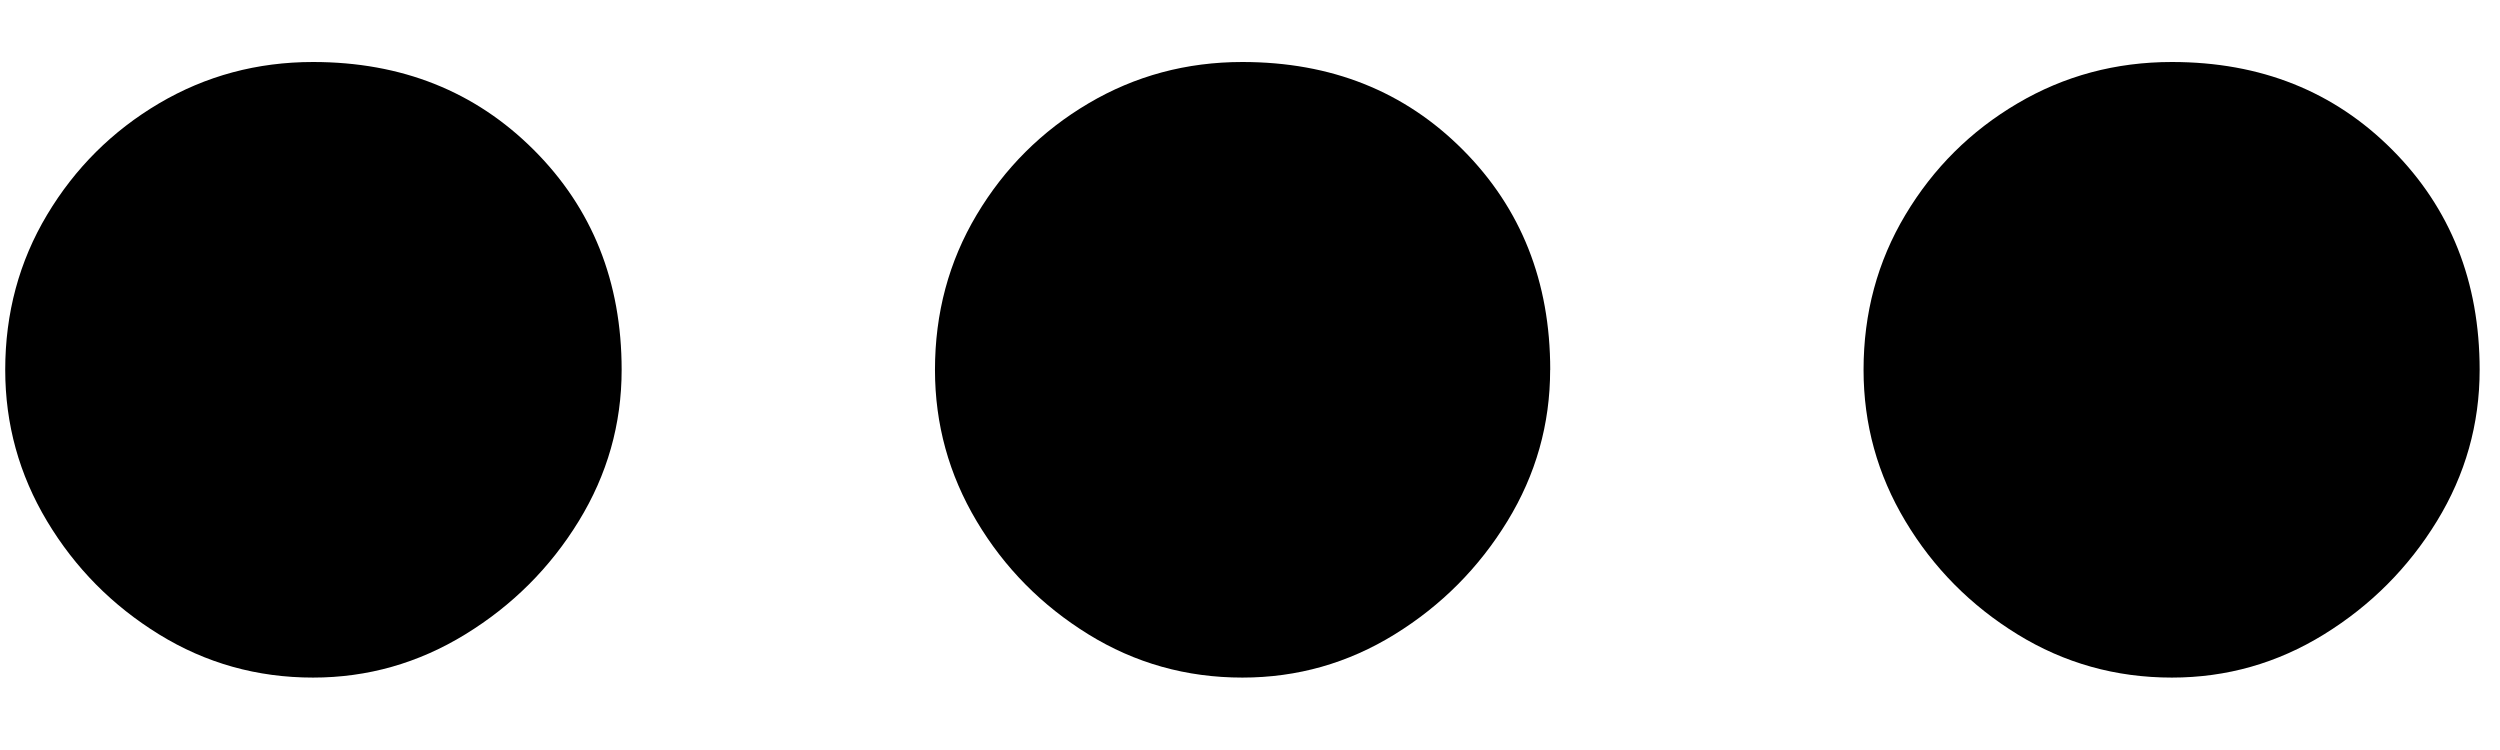
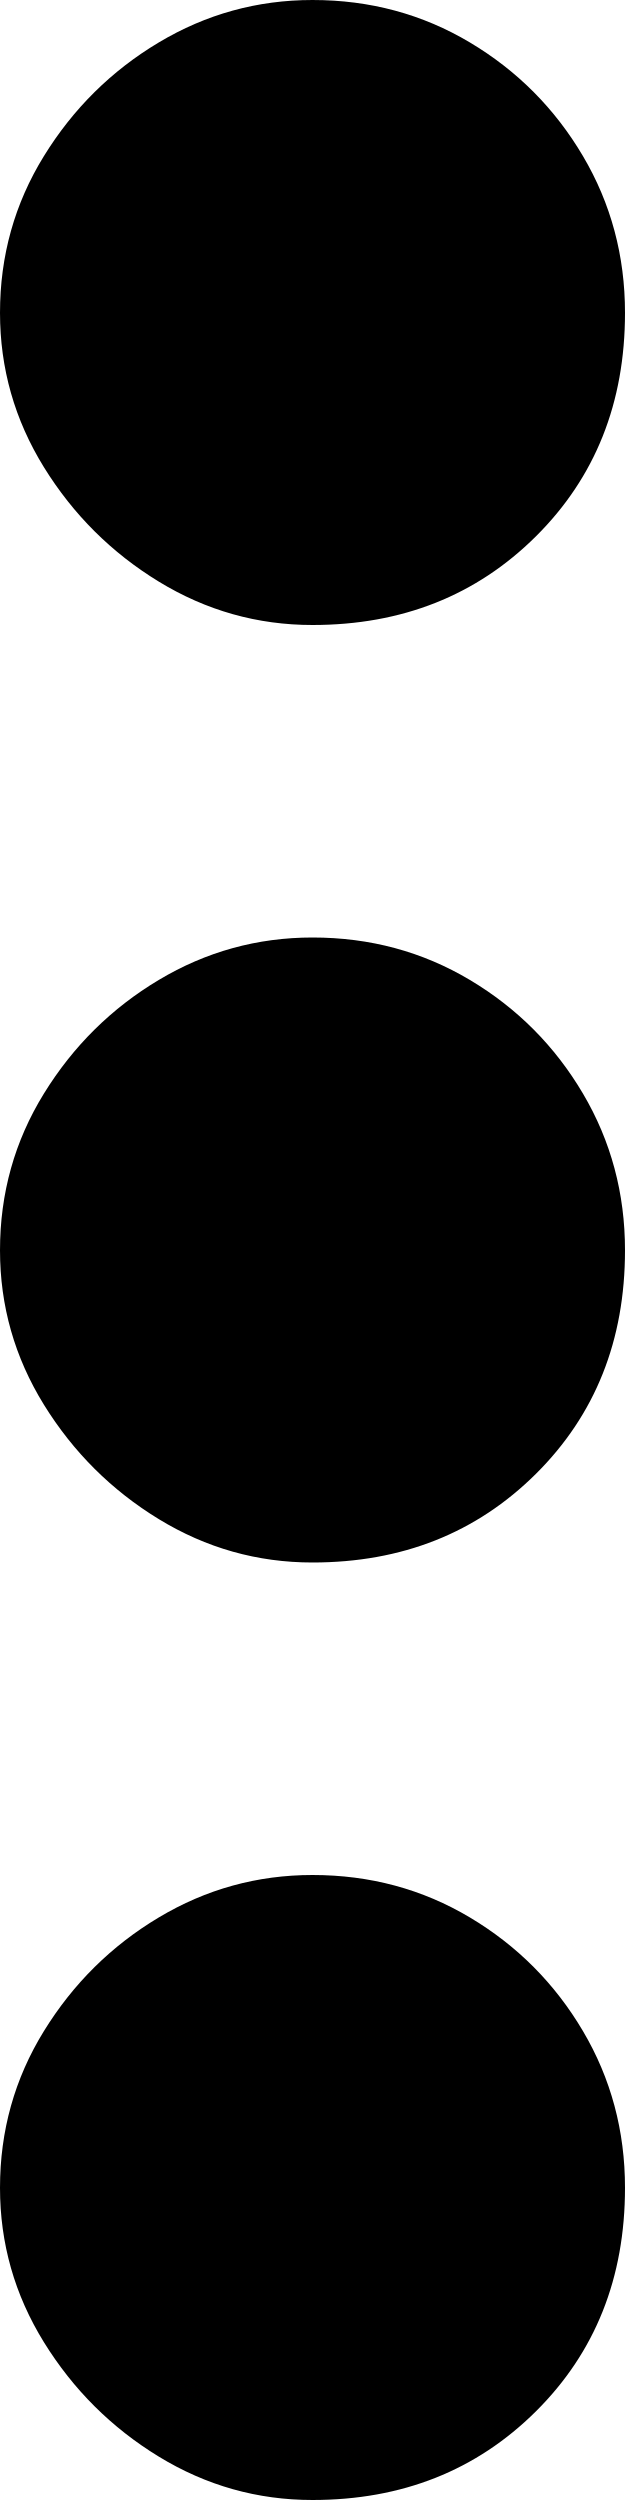
- <svg xmlns="http://www.w3.org/2000/svg" height="9" viewBox="0 0 30 9" width="30">
-   <path d="m7.397 3.693c0-1.058-.352-1.938-1.055-2.64s-1.586-1.054-2.648-1.054c-.672 0-1.288.166-1.849.497-.56.331-1.008.777-1.343 1.337s-.502 1.18-.502 1.86c0 .652.167 1.257.502 1.816s.782 1.012 1.343 1.358 1.177.519 1.849.519c.654 0 1.263-.173 1.827-.519.564-.346 1.018-.799 1.361-1.358s.515-1.165.515-1.816zm11.143 0c0-1.058-.349-1.938-1.048-2.64-.699-.702-1.58-1.054-2.646-1.054-.672 0-1.288.166-1.848.497-.56.331-1.007.777-1.341 1.337s-.5 1.18-.5 1.86c0 .652.167 1.257.5 1.816s.781 1.012 1.341 1.358 1.176.519 1.848.519c.659 0 1.268-.173 1.828-.519s1.01-.799 1.352-1.358c.342-.559.513-1.165.513-1.816zm11.153 0c0-1.058-.349-1.938-1.048-2.64s-1.58-1.054-2.645-1.054c-.674 0-1.292.166-1.853.497-.562.331-1.01.777-1.345 1.337s-.502 1.18-.502 1.86c0 .652.167 1.257.502 1.816s.783 1.012 1.345 1.358c.562.346 1.179.519 1.853.519.657 0 1.266-.173 1.826-.519s1.012-.799 1.354-1.358c.342-.559.513-1.165.513-1.816z" transform="translate(.062715 .74501)" />
+ <svg xmlns="http://www.w3.org/2000/svg" height="32" viewBox="0 0 8 32" width="8">
+   <path d="m-4 16c0-1.145-.378-2.098-1.134-2.859-.756-.761-1.71-1.141-2.862-1.141-.729 0-1.398.179-2.006.538-.608.359-1.093.841-1.455 1.448-.362.607-.543 1.278-.543 2.014 0 .706.181 1.362.543 1.967.362.606.847 1.096 1.455 1.471.608.375 1.276.562 2.006.562.711 0 1.369-.187 1.976-.562.606-.375 1.095-.865 1.465-1.471.37-.606.555-1.261.555-1.967zm12 0c0-1.145-.378-2.098-1.134-2.859-.756-.761-1.71-1.141-2.862-1.141-.729 0-1.398.179-2.006.538-.608.359-1.093.841-1.455 1.448-.362.607-.543 1.278-.543 2.014 0 .706.181 1.362.543 1.967.362.606.847 1.096 1.455 1.471.608.375 1.276.562 2.006.562.711 0 1.369-.187 1.976-.562.606-.375 1.095-.865 1.465-1.471.37-.606.555-1.261.555-1.967zm12 0c0-1.145-.378-2.098-1.134-2.859-.756-.761-1.71-1.141-2.862-1.141-.729 0-1.398.179-2.006.538-.608.359-1.093.841-1.455 1.448-.362.607-.543 1.278-.543 2.014 0 .706.181 1.362.543 1.967.362.606.847 1.096 1.455 1.471.608.375 1.276.562 2.006.562.711 0 1.369-.187 1.976-.562.606-.375 1.095-.865 1.465-1.471.37-.606.555-1.261.555-1.967z" transform="matrix(0 1 -1 0 20 12)" />
</svg>
